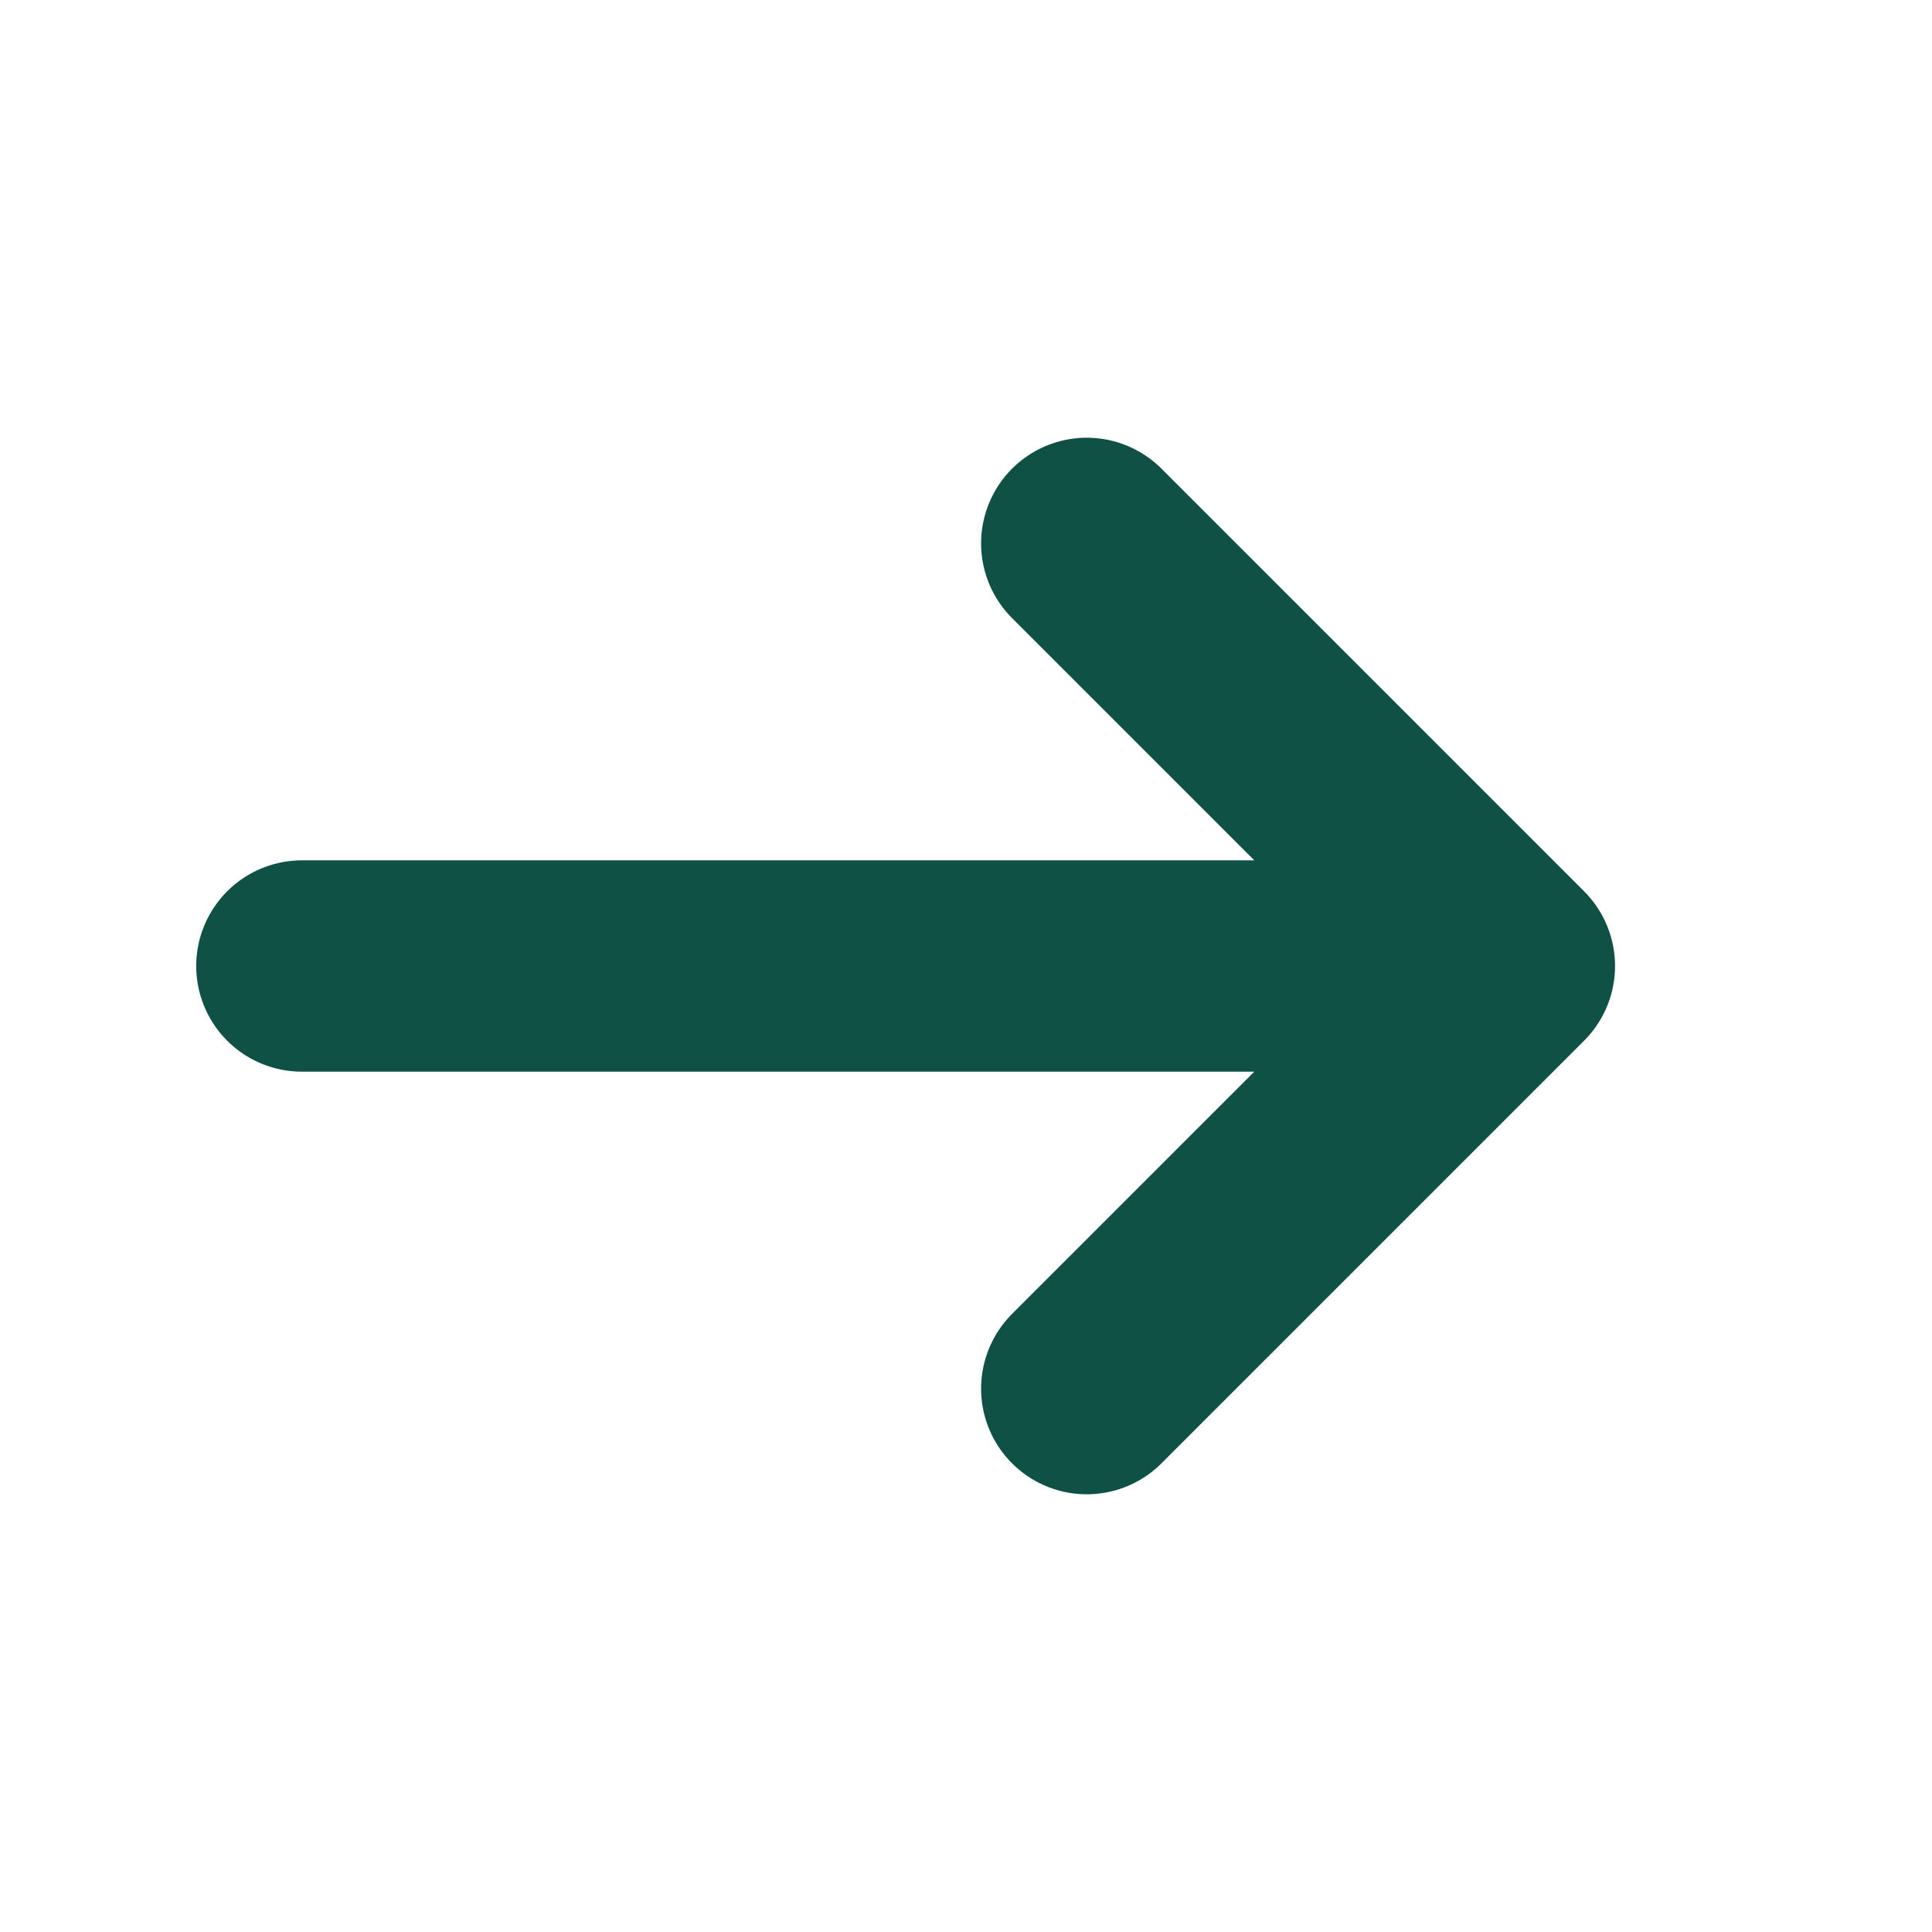
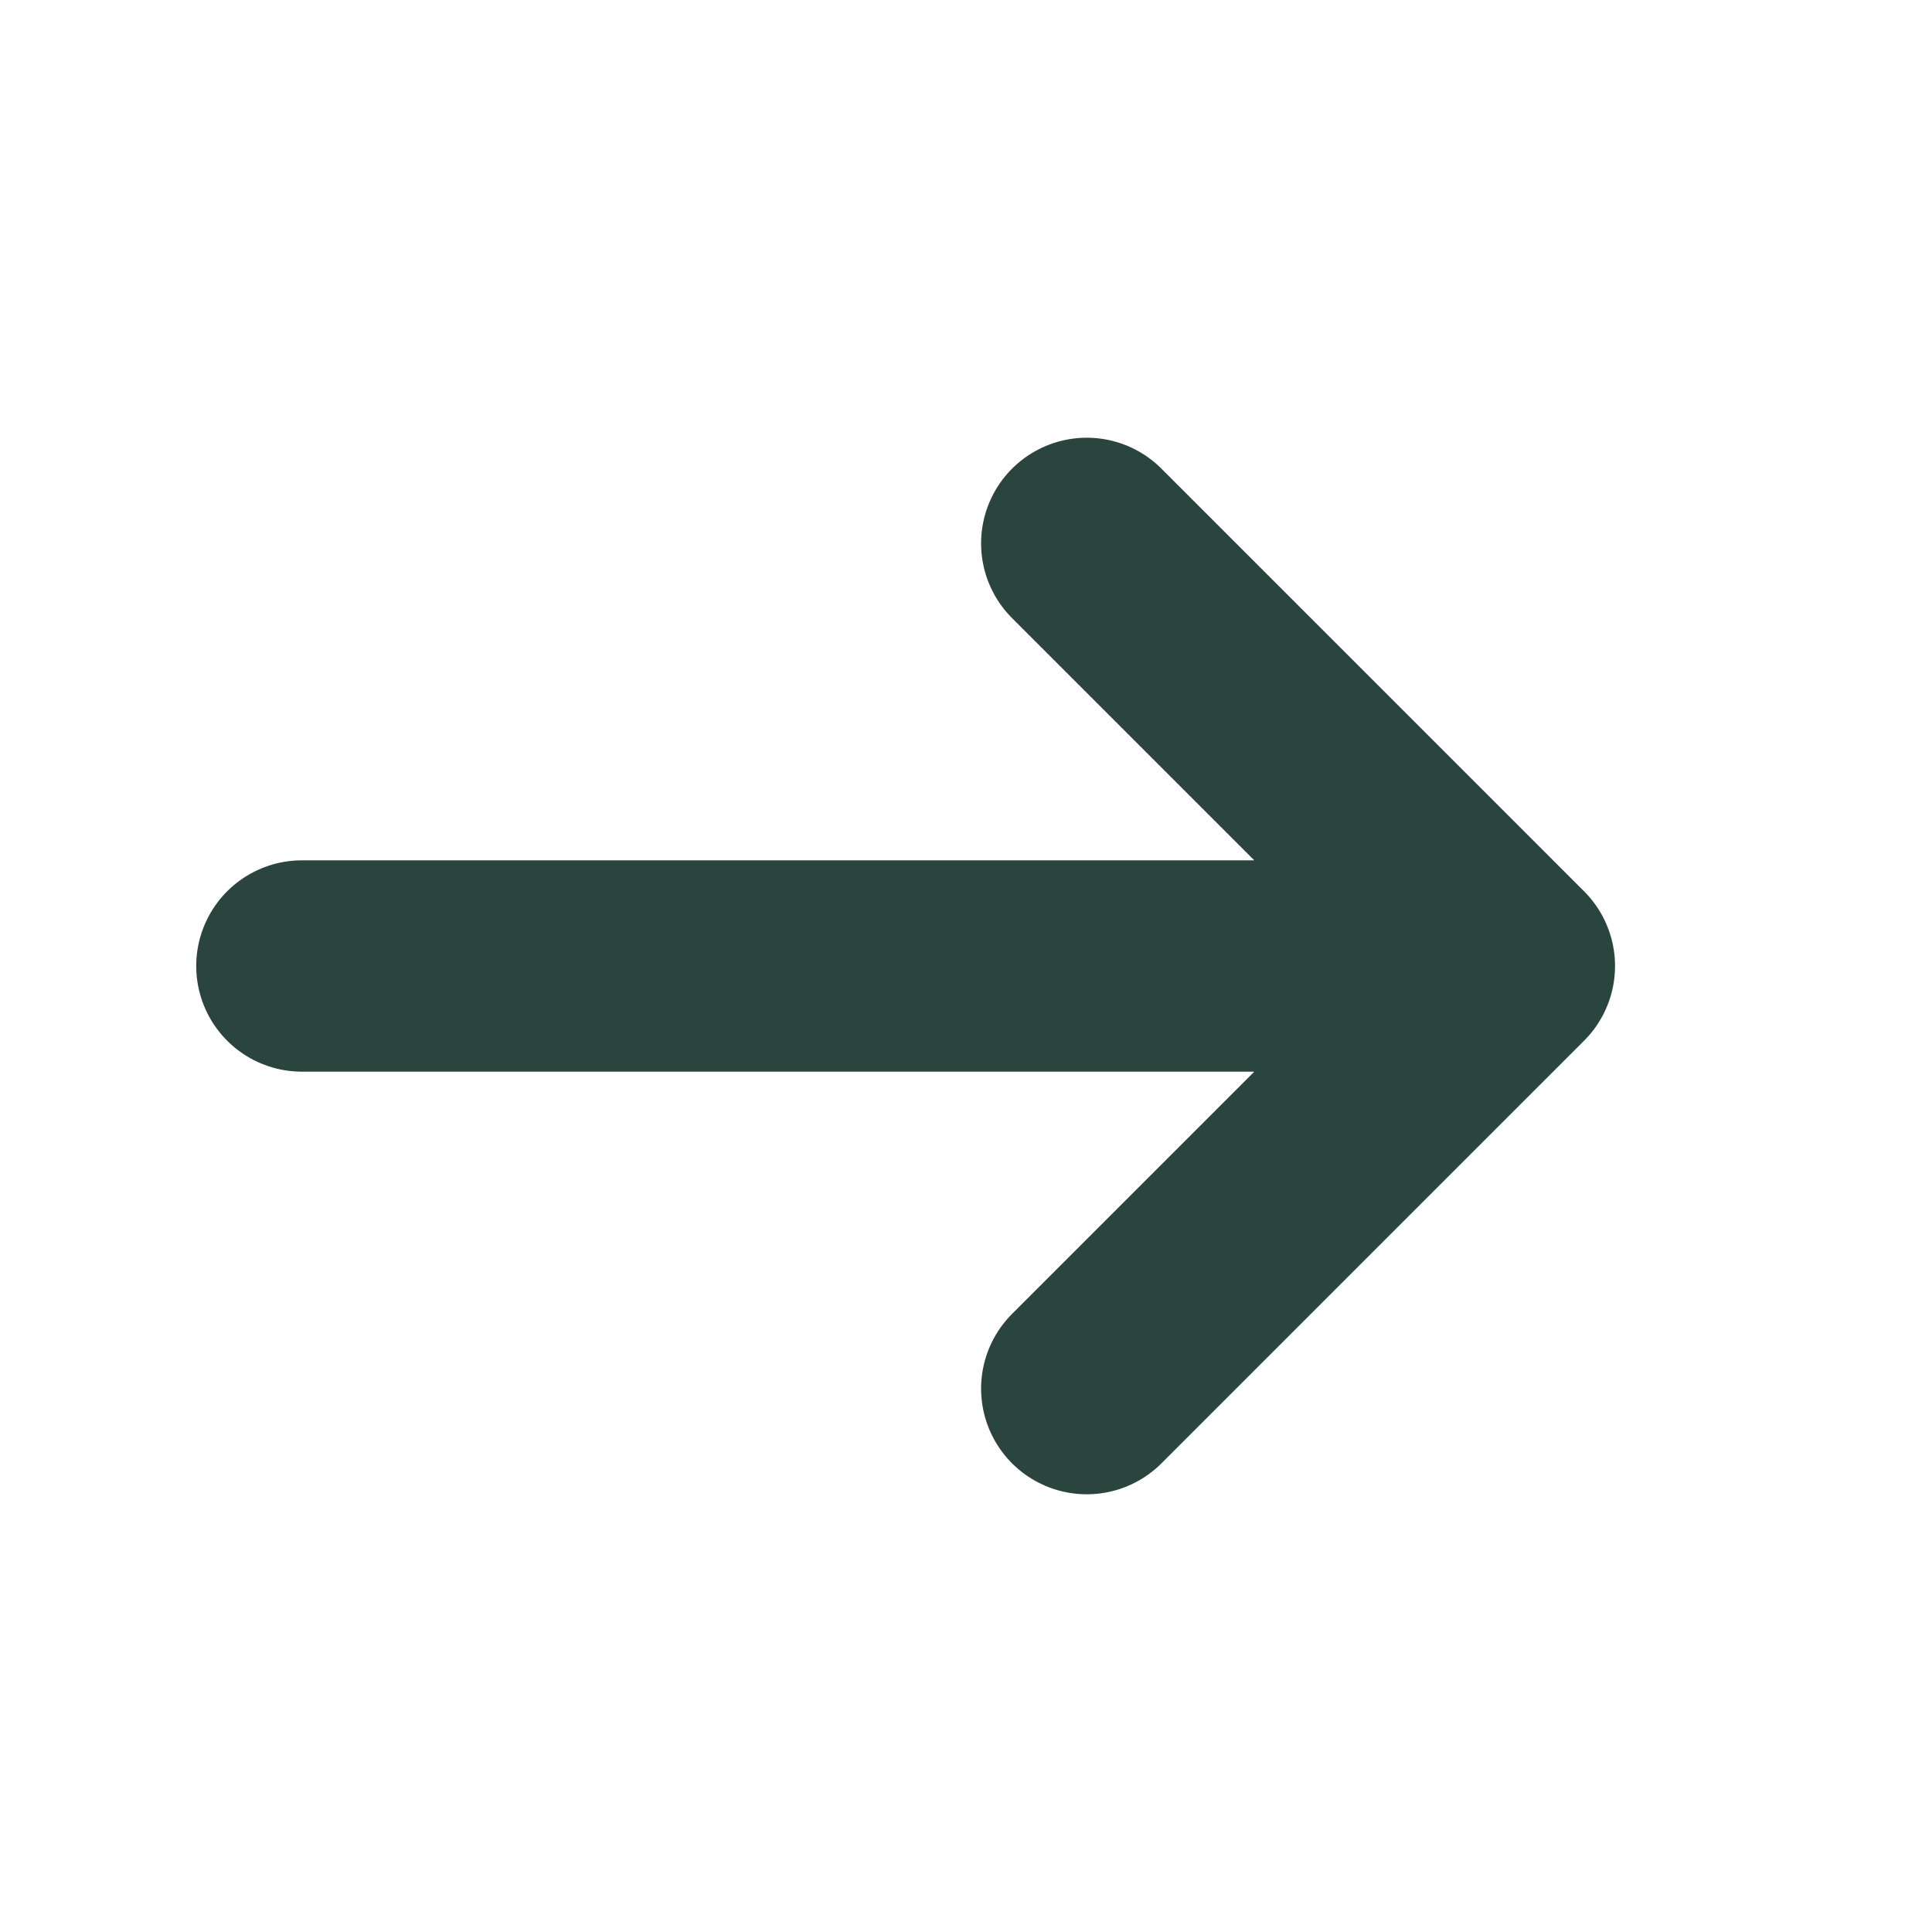
<svg xmlns="http://www.w3.org/2000/svg" viewBox="0 0 16 16">
-   <path d="M2.5 8h10M9 4.5 12.5 8 9 11.5" fill="none" stroke="#0f5145" stroke-linecap="round" stroke-linejoin="round" stroke-width="1.75" />
+   <path d="M2.5 8h10M9 4.5 12.5 8 9 11.5" fill="none" stroke="#29453e" stroke-linecap="round" stroke-linejoin="round" stroke-width="1.75" />
</svg>
